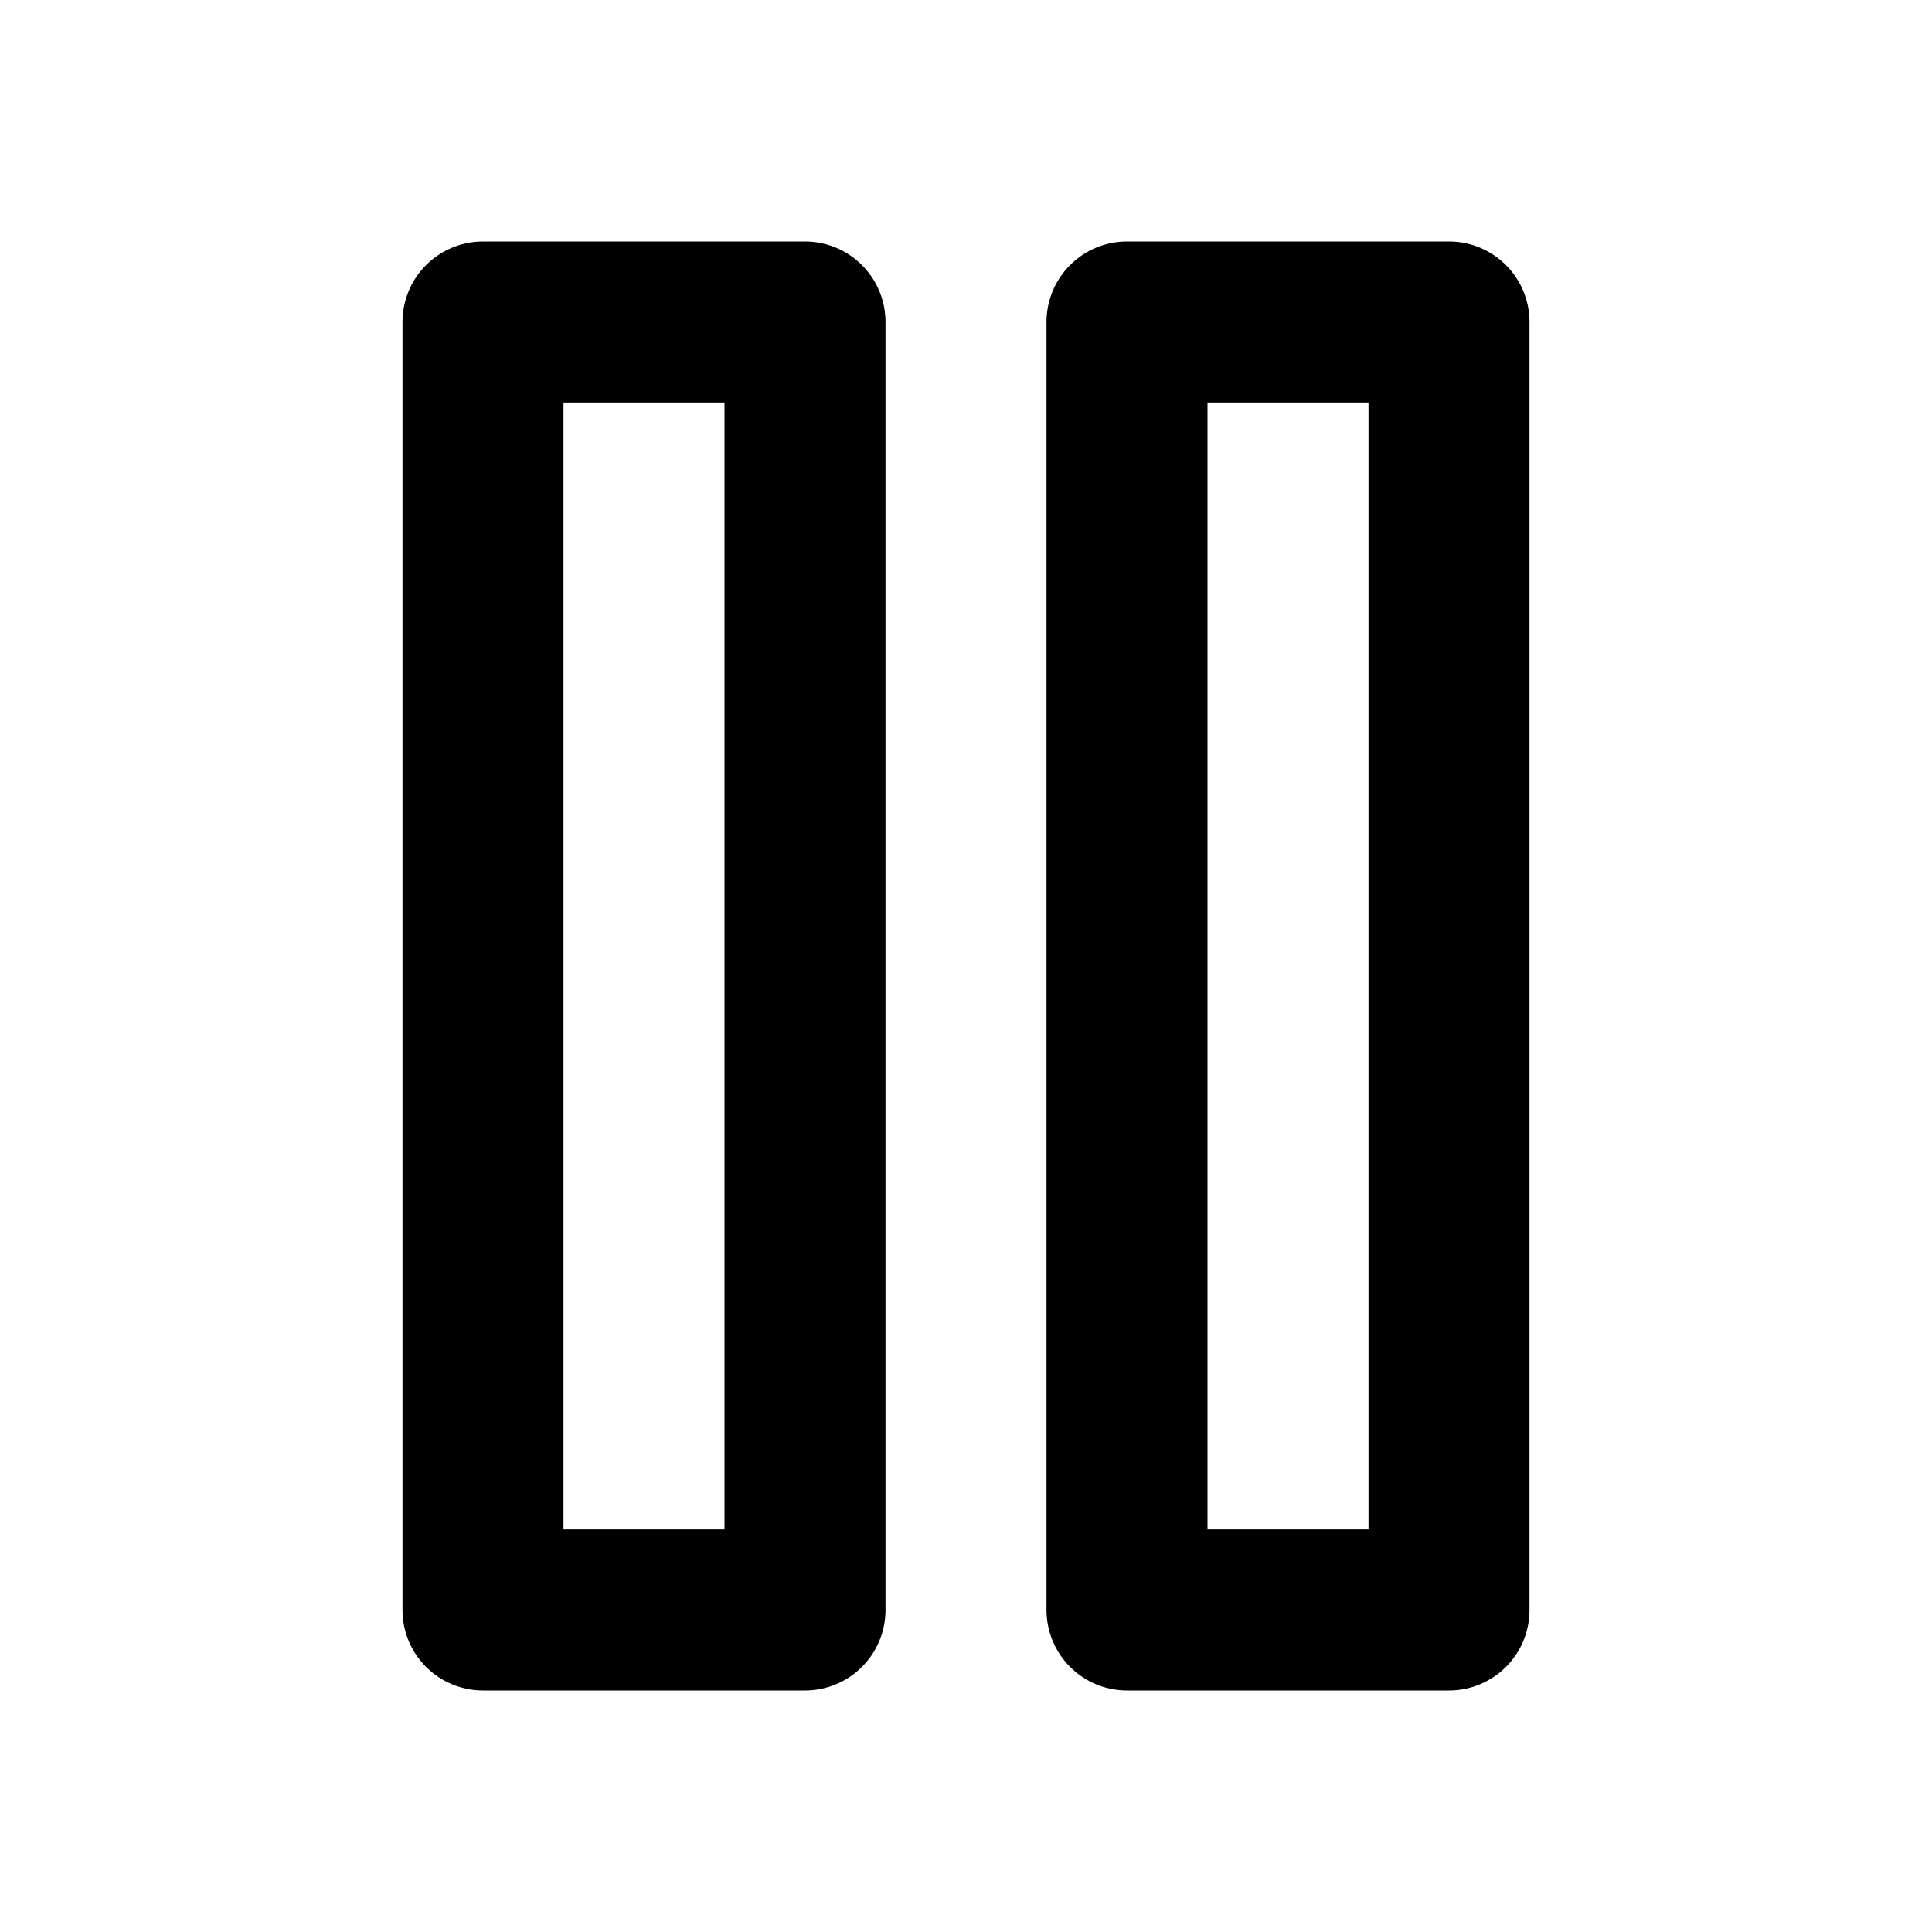
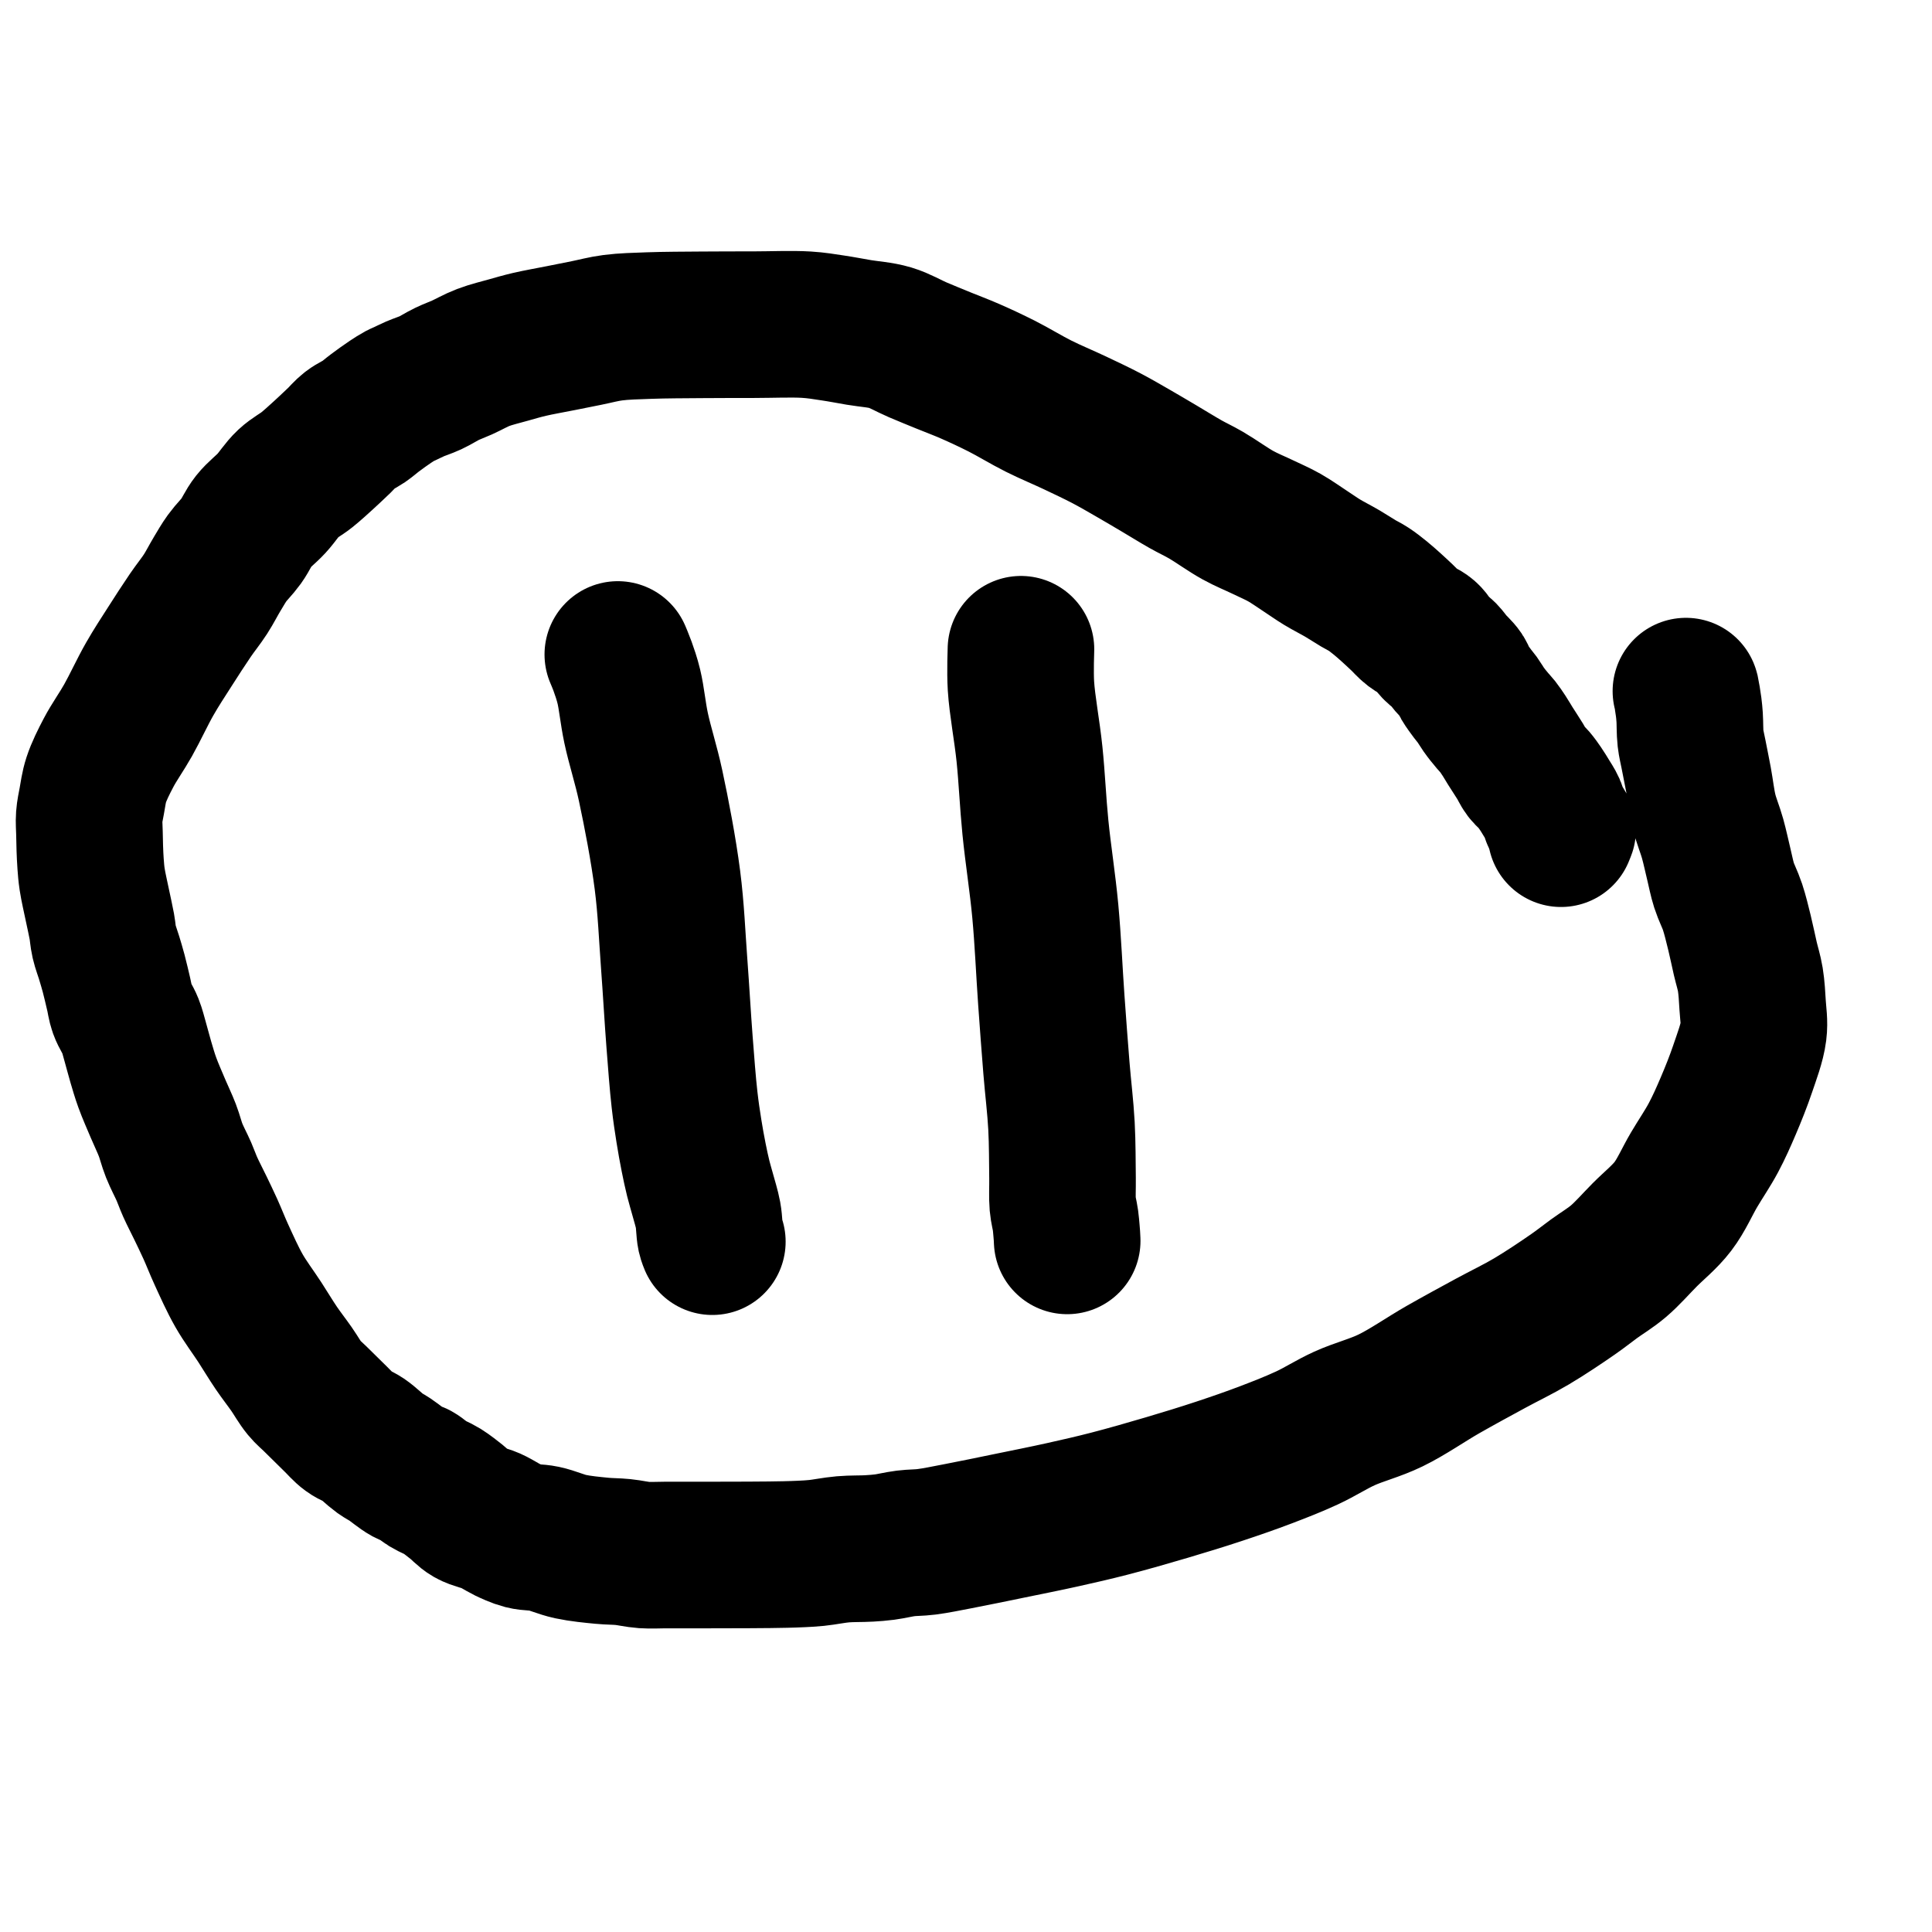
- <svg xmlns="http://www.w3.org/2000/svg" width="24" height="24" viewBox="0 0 24 24" fill="none" stroke="currentColor" stroke-width="2" stroke-linecap="round" stroke-linejoin="round">
-   <rect x="6" y="4" width="4" height="16" />
-   <rect x="14" y="4" width="4" height="16" />
+ <svg xmlns="http://www.w3.org/2000/svg" version="1.1" width="24" height="24" viewBox="0 0 369 297">
+   <path style="fill: none; stroke: #000000; mix-blend-mode: source-over; stroke-dasharray: none; stroke-dashoffset: 0; stroke-linecap: round; stroke-linejoin: round; stroke-miterlimit: 4; stroke-opacity: 1; stroke-width: 28;" d="M304.99 70.07 C304.99 70.07 304.99 70.07 304.99 70.07 304.99 70.07 304.99 70.07 304.99 70.07 304.99 70.07 304.99 70.07 304.99 70.07 304.99 70.07 305.019 70.142 305.04 70.23 305.126 70.595 305.397 72.238 305.51 73.11 305.603 73.83 305.646 74.315 305.7 75.09 305.776 76.189 305.729 77.845 305.87 79.08 305.994 80.167 306.222 80.981 306.44 82.12 306.72 83.583 307.096 85.384 307.42 87.13 307.773 89.036 308.005 91.219 308.47 93.12 308.906 94.901 309.608 96.517 310.08 98.21 310.541 99.864 310.897 101.598 311.28 103.16 311.624 104.565 311.846 105.831 312.27 107.16 312.709 108.538 313.412 109.833 313.89 111.28 314.401 112.829 314.804 114.537 315.21 116.18 315.617 117.827 315.966 119.583 316.33 121.15 316.658 122.559 317.059 123.746 317.29 125.16 317.543 126.708 317.63 128.433 317.73 130.08 317.831 131.736 318.115 133.278 317.89 135.07 317.616 137.253 316.625 139.837 315.83 142.19 315.025 144.574 314.042 147.024 313.08 149.28 312.177 151.398 311.317 153.348 310.25 155.35 309.145 157.423 307.793 159.379 306.54 161.5 305.212 163.747 304.099 166.387 302.5 168.48 300.94 170.522 298.866 172.161 297.1 173.94 295.405 175.647 293.808 177.504 292.11 178.95 290.575 180.257 288.92 181.227 287.42 182.32 286.025 183.337 284.983 184.191 283.4 185.29 281.225 186.8 278.165 188.861 275.5 190.44 272.907 191.977 270.338 193.187 267.63 194.66 264.724 196.241 261.693 197.878 258.62 199.63 255.349 201.495 251.871 203.946 248.57 205.55 245.601 206.992 242.525 207.734 239.78 208.98 237.246 210.13 235.113 211.546 232.65 212.69 230.114 213.868 227.494 214.891 224.77 215.93 221.895 217.026 218.894 218.062 215.82 219.08 212.596 220.148 209.26 221.171 205.85 222.18 202.288 223.234 198.362 224.36 194.88 225.26 191.748 226.069 188.984 226.696 185.91 227.38 182.677 228.099 179.259 228.777 175.93 229.46 172.599 230.143 168.841 230.926 165.93 231.48 163.682 231.908 161.736 232.322 159.94 232.55 158.489 232.734 157.302 232.686 155.98 232.85 154.639 233.017 153.194 233.388 151.95 233.55 150.888 233.688 150.099 233.742 148.98 233.81 147.532 233.898 145.653 233.838 143.99 233.98 142.313 234.123 140.421 234.521 138.96 234.67 137.84 234.784 136.975 234.82 135.98 234.87 134.985 234.92 133.988 234.945 132.99 234.97 131.991 234.995 131.062 235.007 129.99 235.02 128.752 235.035 127.323 235.043 125.99 235.05 124.657 235.057 123.323 235.057 121.99 235.06 120.657 235.063 119.398 235.068 117.99 235.07 116.416 235.072 114.445 235.07 112.99 235.07 111.863 235.07 111.062 235.07 109.99 235.07 108.752 235.07 107.323 235.164 105.99 235.07 104.646 234.975 103.302 234.635 101.96 234.5 100.632 234.366 99.441 234.401 97.98 234.26 96.177 234.086 93.868 233.87 91.96 233.46 90.173 233.076 88.458 232.266 86.86 231.93 85.489 231.642 84.184 231.761 82.97 231.45 81.834 231.159 80.573 230.556 79.78 230.18 79.285 229.945 79.052 229.77 78.61 229.53 78.04 229.22 77.42 228.826 76.64 228.48 75.587 228.013 73.907 227.729 72.81 227.1 71.825 226.536 71.169 225.691 70.29 225 69.37 224.277 68.375 223.467 67.4 222.86 66.497 222.299 65.509 221.971 64.66 221.45 63.856 220.956 63.132 220.221 62.42 219.83 61.851 219.518 61.4 219.516 60.78 219.18 59.836 218.668 58.405 217.45 57.44 216.81 56.729 216.339 56.246 216.138 55.55 215.64 54.594 214.956 53.373 213.698 52.31 212.98 51.401 212.366 50.459 212.125 49.62 211.51 48.736 210.862 48.077 210.042 47.16 209.15 45.978 208.001 44.241 206.278 43.13 205.18 42.344 204.404 41.784 203.991 41.12 203.19 40.294 202.193 39.533 200.796 38.67 199.56 37.749 198.24 36.721 196.939 35.75 195.51 34.701 193.966 33.724 192.316 32.61 190.6 31.37 188.691 29.844 186.689 28.64 184.58 27.405 182.418 26.275 179.869 25.31 177.77 24.497 176.002 23.884 174.388 23.18 172.83 22.538 171.41 21.915 170.133 21.27 168.79 20.625 167.446 19.865 166.012 19.31 164.77 18.844 163.727 18.575 162.897 18.12 161.85 17.579 160.604 16.786 159.15 16.25 157.8 15.737 156.507 15.448 155.22 14.95 153.92 14.43 152.564 13.785 151.263 13.18 149.83 12.515 148.254 11.701 146.422 11.13 144.85 10.631 143.476 10.28 142.244 9.89 140.93 9.5 139.614 9.148 138.191 8.79 136.96 8.477 135.882 8.267 134.943 7.87 133.94 7.451 132.879 6.681 131.812 6.31 130.77 5.977 129.835 5.908 129.008 5.67 128 5.383 126.786 5.03 125.23 4.7 123.99 4.412 122.906 4.123 121.968 3.82 120.96 3.516 119.951 3.111 118.945 2.88 117.94 2.657 116.972 2.628 116.083 2.44 115.04 2.218 113.804 1.891 112.426 1.6 111.01 1.276 109.434 0.81 107.463 0.59 106.01 0.422 104.902 0.365 104.048 0.29 103.06 0.215 102.068 0.177 101.068 0.14 100.07 0.103 99.071 0.088 98.07 0.07 97.07 0.052 96.07 -0.044 95.069 0.03 94.07 0.104 93.059 0.319 92.119 0.52 91.04 0.753 89.79 0.909 88.413 1.37 87.01 1.913 85.356 2.802 83.582 3.74 81.8 4.791 79.803 6.211 77.841 7.45 75.64 8.831 73.187 10.202 70.173 11.6 67.73 12.855 65.537 14.109 63.643 15.4 61.62 16.693 59.593 18.117 57.383 19.35 55.58 20.375 54.081 21.376 52.876 22.25 51.52 23.076 50.239 23.754 48.872 24.48 47.67 25.134 46.588 25.67 45.629 26.4 44.62 27.188 43.531 28.254 42.53 29.08 41.38 29.927 40.2 30.477 38.794 31.41 37.62 32.388 36.389 33.758 35.39 34.86 34.19 35.976 32.975 36.897 31.455 38.06 30.37 39.143 29.36 40.442 28.723 41.56 27.83 42.664 26.948 43.791 25.899 44.73 25.05 45.499 24.354 46.232 23.655 46.8 23.12 47.201 22.743 47.424 22.532 47.82 22.15 48.381 21.608 49.088 20.752 49.84 20.17 50.616 19.57 51.61 19.175 52.42 18.62 53.199 18.086 53.828 17.5 54.62 16.91 55.52 16.239 56.671 15.404 57.55 14.82 58.241 14.361 58.934 13.917 59.44 13.65 59.759 13.481 59.92 13.441 60.25 13.29 60.773 13.051 61.529 12.661 62.27 12.34 63.151 11.959 64.219 11.636 65.2 11.18 66.245 10.695 67.313 9.989 68.35 9.49 69.321 9.023 70.193 8.726 71.23 8.26 72.47 7.703 73.848 6.896 75.28 6.35 76.798 5.771 78.575 5.353 80.11 4.92 81.498 4.528 82.624 4.193 84.09 3.85 85.871 3.433 88.151 3.04 90.05 2.66 91.79 2.312 93.383 1.993 95.05 1.66 96.717 1.327 98.238 0.894 100.05 0.66 102.168 0.387 104.473 0.342 107 0.25 110.028 0.14 113.659 0.138 116.99 0.11 120.322 0.082 123.657 0.085 126.99 0.08 130.323 0.075 134.23 -0.09 136.99 0.08 138.953 0.201 140.34 0.454 142.01 0.7 143.686 0.947 145.282 1.263 147.03 1.56 148.941 1.884 151.134 2.002 153.03 2.57 154.864 3.12 156.519 4.134 158.24 4.87 159.914 5.586 161.558 6.25 163.22 6.93 164.881 7.61 166.476 8.193 168.21 8.95 170.145 9.795 172.195 10.746 174.28 11.8 176.563 12.955 178.987 14.456 181.35 15.64 183.647 16.791 186.041 17.768 188.26 18.82 190.344 19.807 192.38 20.76 194.29 21.76 196.07 22.692 197.685 23.644 199.37 24.61 201.055 25.577 202.727 26.572 204.4 27.56 206.073 28.548 207.831 29.648 209.41 30.54 210.793 31.321 211.91 31.813 213.35 32.65 215.179 33.712 217.505 35.411 219.45 36.48 221.126 37.401 222.746 38.039 224.28 38.78 225.683 39.458 226.97 39.997 228.3 40.75 229.701 41.543 231.194 42.618 232.47 43.45 233.556 44.159 234.4 44.773 235.48 45.43 236.682 46.161 238.157 46.897 239.37 47.61 240.461 48.251 241.529 48.962 242.44 49.5 243.156 49.923 243.726 50.171 244.38 50.6 245.11 51.079 245.878 51.687 246.6 52.27 247.325 52.856 248.023 53.484 248.72 54.11 249.419 54.738 250.105 55.384 250.79 56.03 251.475 56.677 252.074 57.412 252.83 57.99 253.609 58.586 254.684 58.901 255.41 59.54 256.107 60.154 256.536 61.1 257.13 61.72 257.648 62.261 258.238 62.596 258.73 63.1 259.226 63.608 259.592 64.181 260.09 64.76 260.661 65.423 261.53 66.178 261.98 66.85 262.327 67.368 262.386 67.821 262.7 68.36 263.102 69.051 263.815 69.998 264.27 70.61 264.595 71.047 264.836 71.288 265.14 71.71 265.521 72.24 265.975 73.025 266.35 73.56 266.648 73.985 266.902 74.313 267.19 74.68 267.478 75.047 267.777 75.404 268.08 75.76 268.384 76.117 268.688 76.41 269.01 76.82 269.412 77.332 269.868 78.006 270.27 78.62 270.674 79.236 270.99 79.808 271.43 80.51 271.991 81.406 272.82 82.646 273.37 83.55 273.803 84.261 274.055 84.908 274.49 85.48 274.904 86.024 275.456 86.4 275.9 86.92 276.362 87.46 276.788 88.069 277.2 88.67 277.615 89.275 277.997 89.908 278.38 90.54 278.764 91.175 279.215 91.827 279.5 92.47 279.759 93.054 279.885 93.86 280.06 94.22 280.146 94.398 280.2 94.417 280.31 94.59 280.556 94.977 281.45 96.5 281.45 96.5 281.45 96.5 281.45 96.5 281.45 96.5 281.45 96.5 281.45 96.5 281.45 96.5 281.45 96.5 281.13 97.3 281.13 97.3 " transform="matrix(1,0,0,1,17.01105,25.93011)" />
+   <path style="fill: none; stroke: #000000; mix-blend-mode: source-over; stroke-dasharray: none; stroke-dashoffset: 0; stroke-linecap: round; stroke-linejoin: round; stroke-miterlimit: 4; stroke-opacity: 1; stroke-width: 28;" d="M0 0 C0 0 0 0 0 0 0 0 0 0 0 0 0 0 0.588 1.361 0.89 2.21 1.287 3.326 1.736 4.589 2.11 6.14 2.633 8.305 2.885 11.198 3.49 14.04 4.211 17.427 5.38 20.944 6.27 25.09 7.396 30.336 8.717 37.222 9.47 43.05 10.175 48.51 10.368 53.771 10.76 59.01 11.139 64.086 11.433 69.398 11.79 74.01 12.096 77.962 12.388 81.896 12.74 85.01 13.001 87.321 13.275 89.117 13.58 91.03 13.859 92.782 14.166 94.472 14.48 96.05 14.762 97.467 15.053 98.827 15.36 100.07 15.629 101.158 15.909 102.027 16.2 103.11 16.533 104.349 16.994 105.767 17.24 107.1 17.48 108.404 17.471 110.114 17.67 111.02 17.78 111.518 18.05 112.15 18.05 112.15 " transform="matrix(1,0,0,1,118.0006,89.00201)" />
+   <path style="fill: none; stroke: #000000; mix-blend-mode: source-over; stroke-dasharray: none; stroke-dashoffset: 0; stroke-linecap: round; stroke-linejoin: round; stroke-miterlimit: 4; stroke-opacity: 1; stroke-width: 28;" d="M0.07 0 C0.07 0 0.07 0 0.07 0 0.07 0 -0.098 4.314 0.07 7 0.299 10.678 1.245 15.597 1.7 20.02 2.171 24.594 2.351 29.194 2.83 34.01 3.343 39.171 4.217 44.598 4.72 50.02 5.237 55.593 5.492 61.726 5.87 67.01 6.201 71.634 6.512 75.858 6.85 80.01 7.161 83.831 7.618 87.428 7.81 91.01 7.993 94.417 7.971 98.24 8.01 101 8.037 102.952 7.921 104.544 8.05 106 8.152 107.143 8.447 108.133 8.57 109.04 8.669 109.769 8.72 110.473 8.77 111.02 8.805 111.406 8.828 111.68 8.85 112.01 8.872 112.34 8.9 113 8.9 113 " transform="matrix(1,0,0,1,194.9251,88.00244)" />
</svg>
